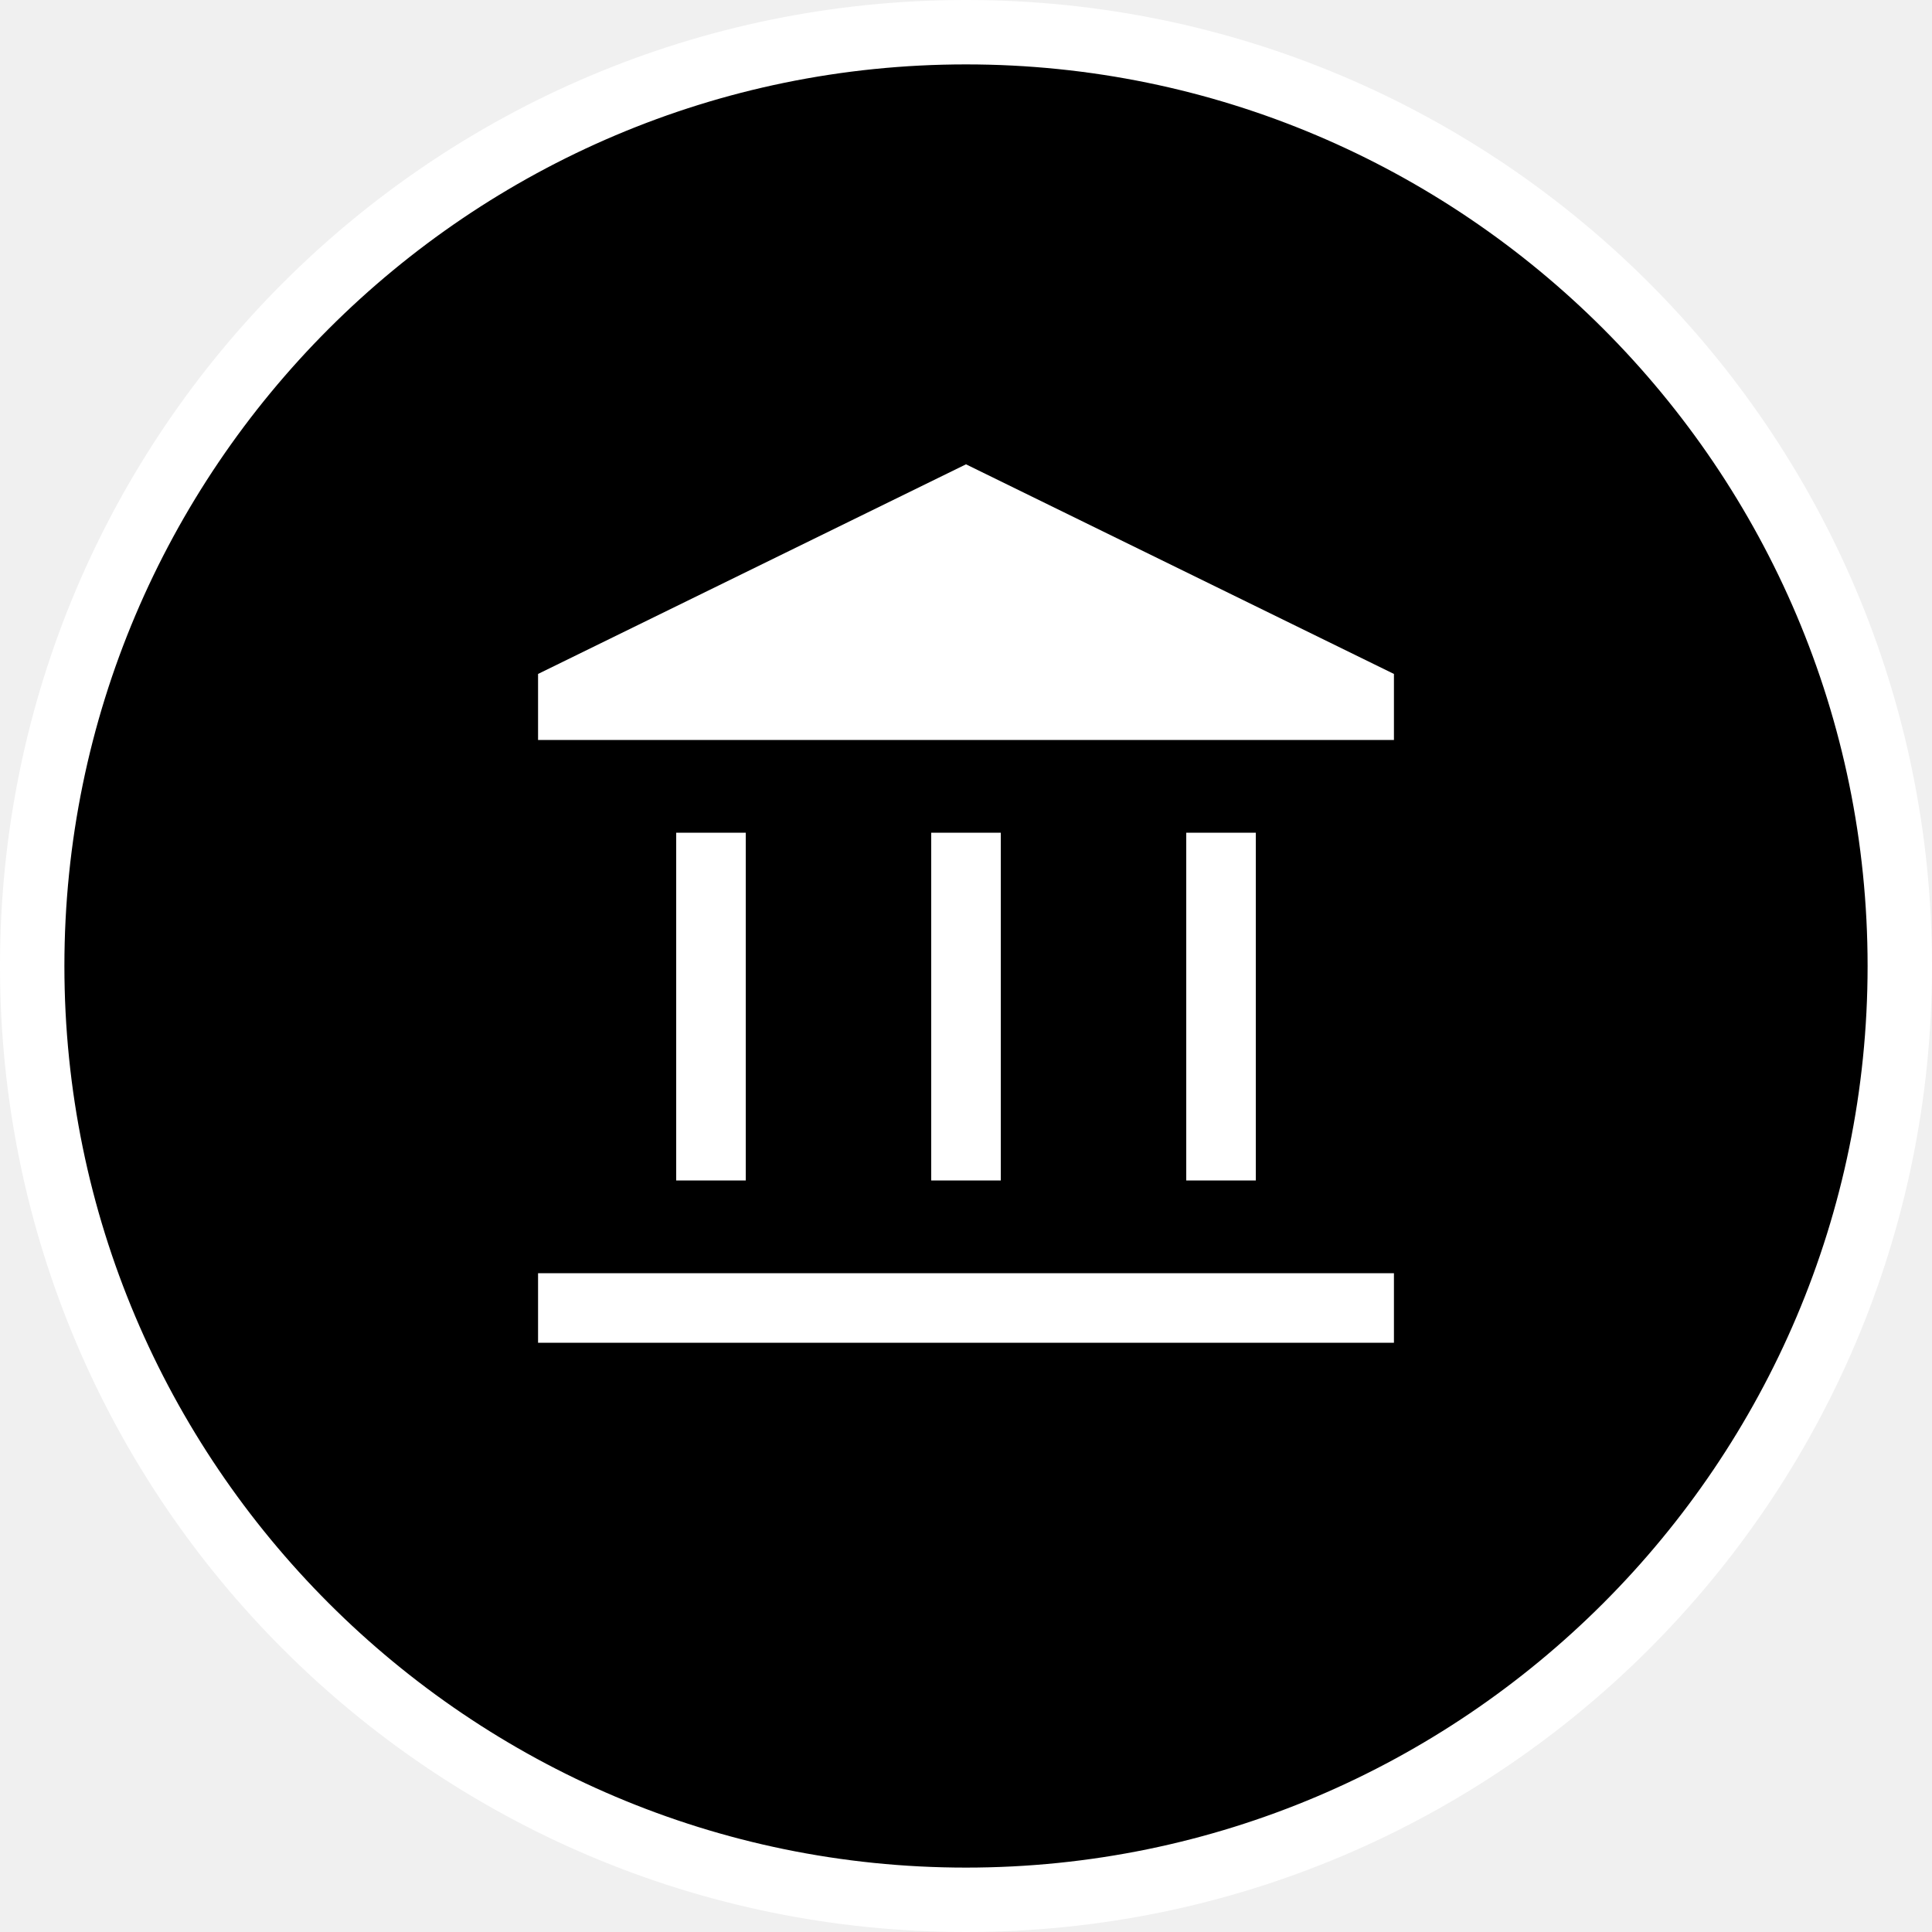
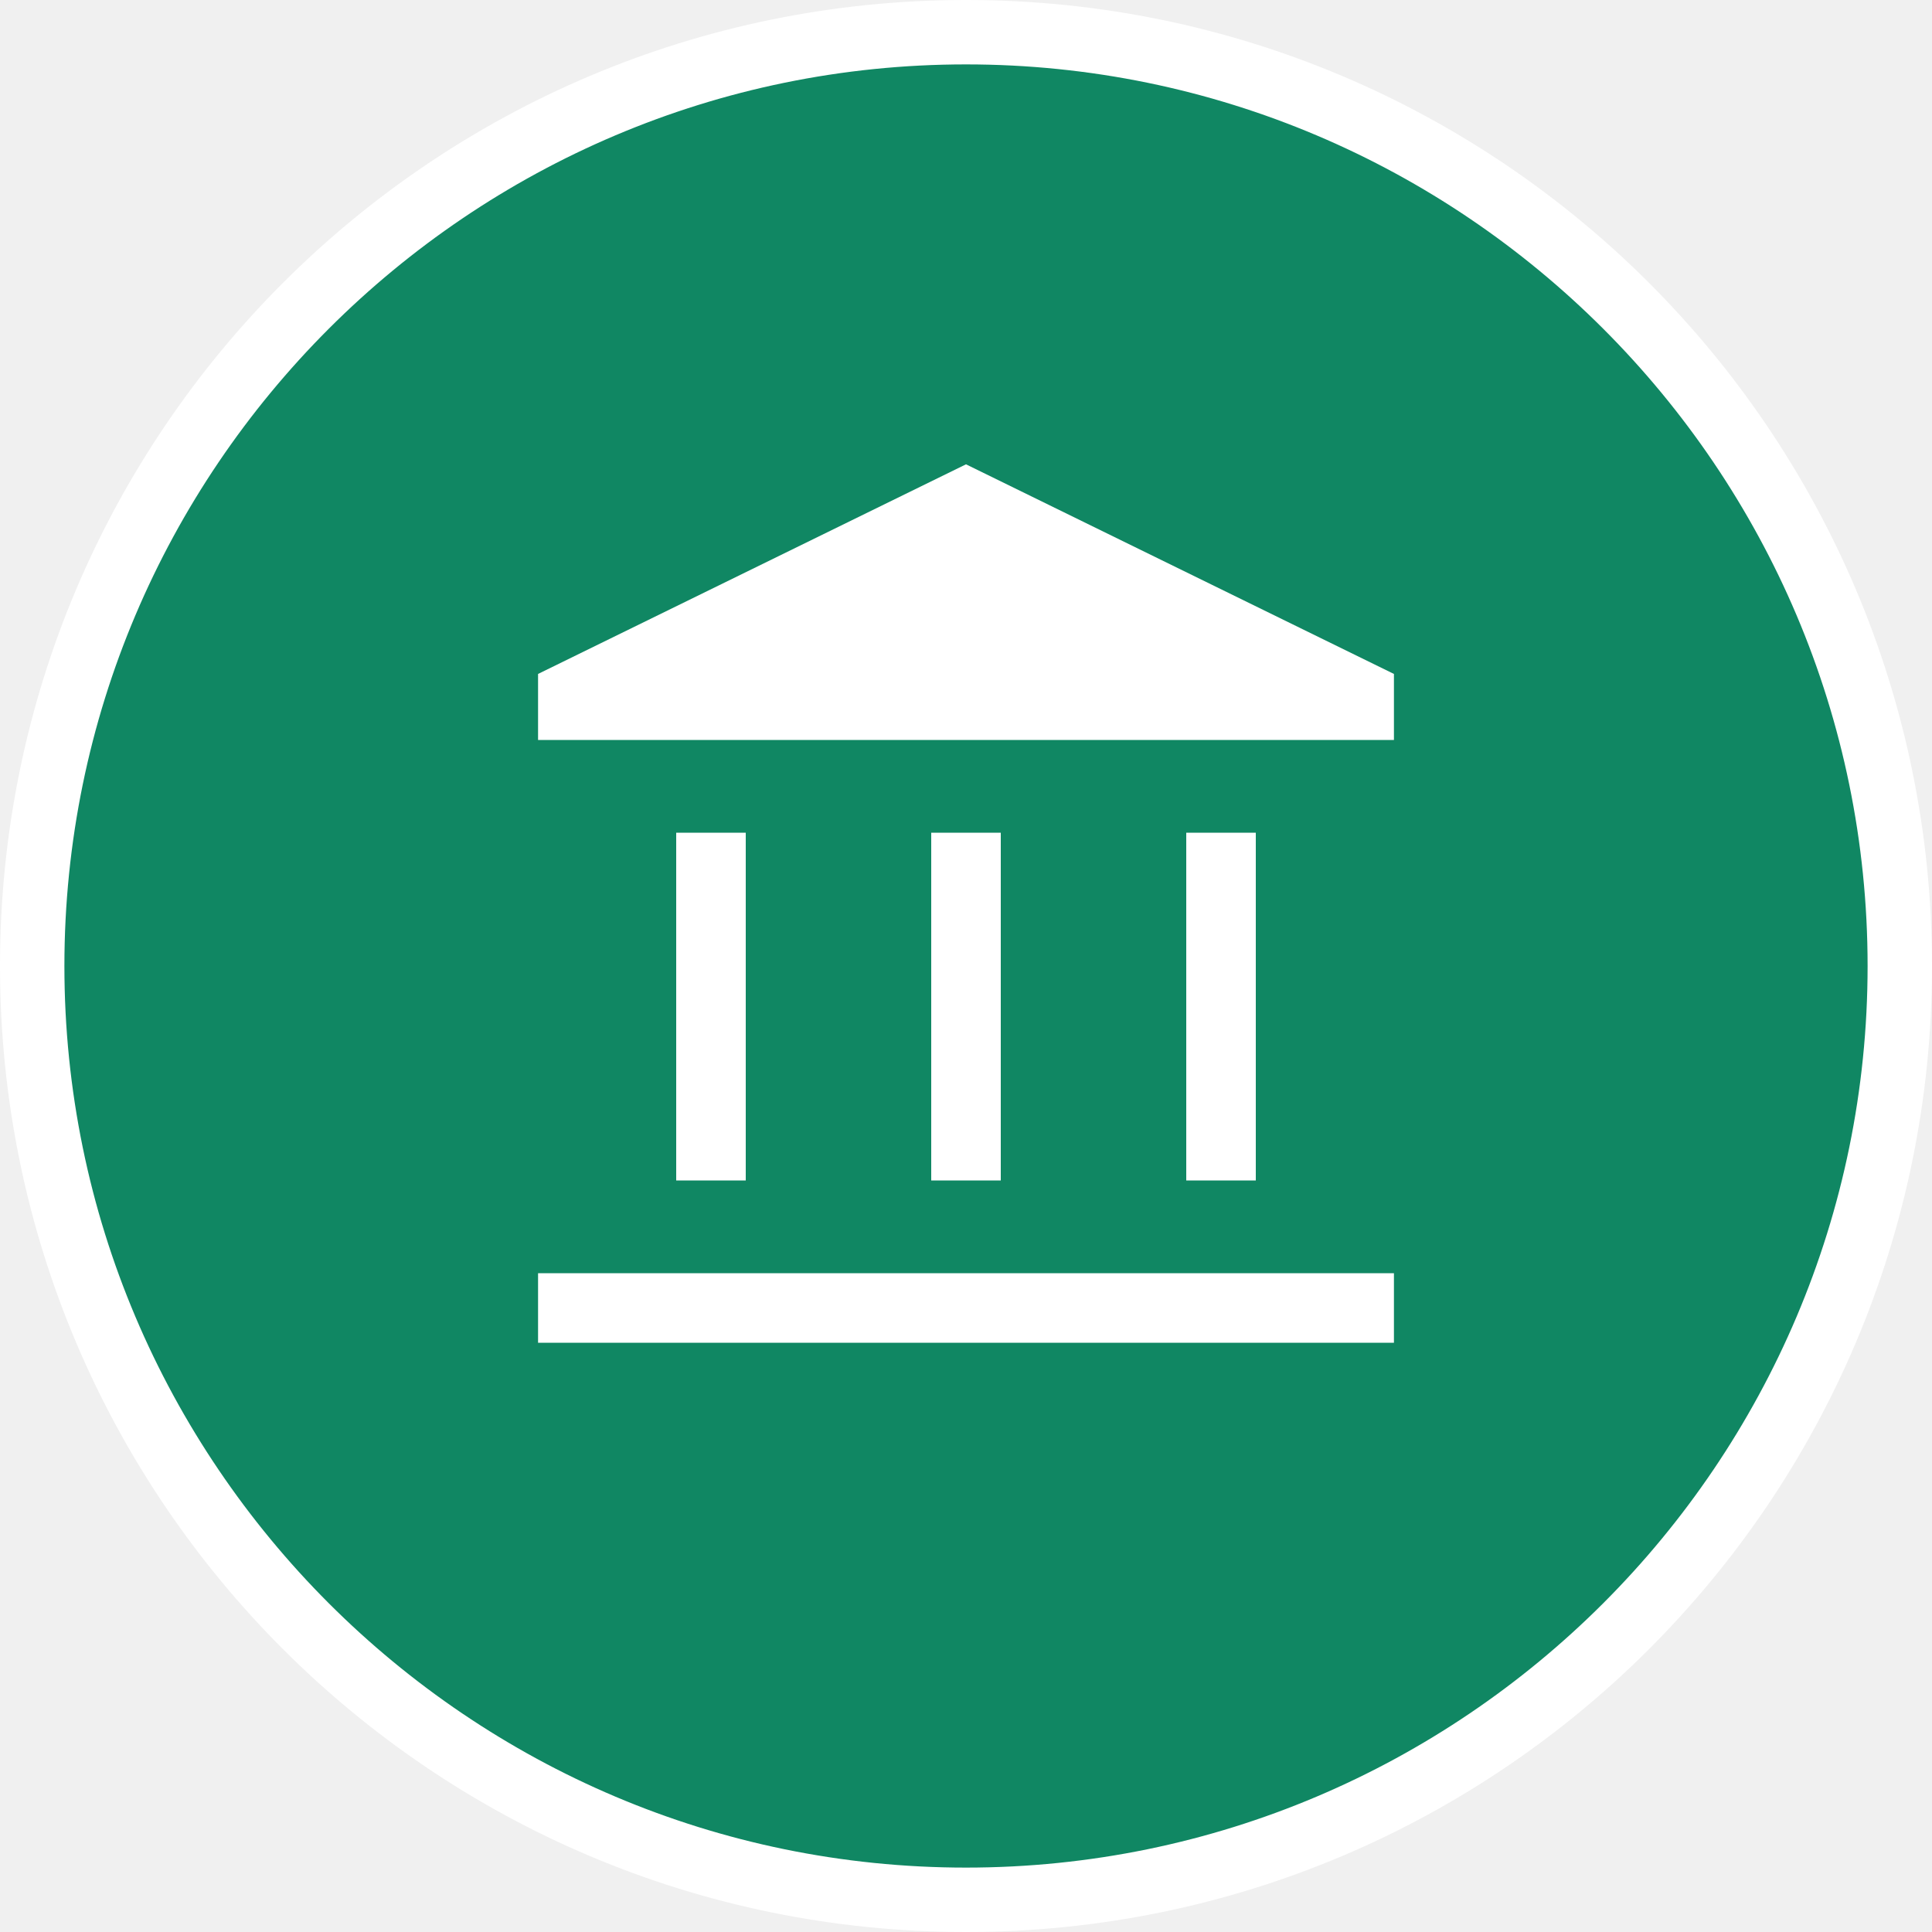
<svg xmlns="http://www.w3.org/2000/svg" viewBox="0 0 60 60">
-   <g id="bg">
+   <g id="bg" style="fill: #108763;">
    <g>
      <path d="M30,59c-15.99,0-29-13.01-29-29S14.01,1,30,1s29,13.01,29,29-13.01,29-29,29Z" />
      <path d="M30,2c15.44,0,28,12.56,28,28s-12.56,28-28,28S2,45.44,2,30,14.56,2,30,2M30,0C13.43,0,0,13.43,0,30s13.43,30,30,30,30-13.43,30-30S46.57,0,30,0h0Z" style="fill: #fff;" />
    </g>
  </g>
  <g id="ico">
    <path d="M21,36.66v-10.8h2.16v10.8h-2.16ZM28.92,36.66v-10.8h2.16v10.8h-2.16ZM16.71,41.7v-2.16h26.58v2.16h-26.58ZM36.84,36.66v-10.8h2.16v10.8h-2.16ZM16.71,22.98v-2.05l13.29-6.51,13.29,6.51v2.05h-26.58Z" style="fill: #fff;" />
  </g>
</svg>
